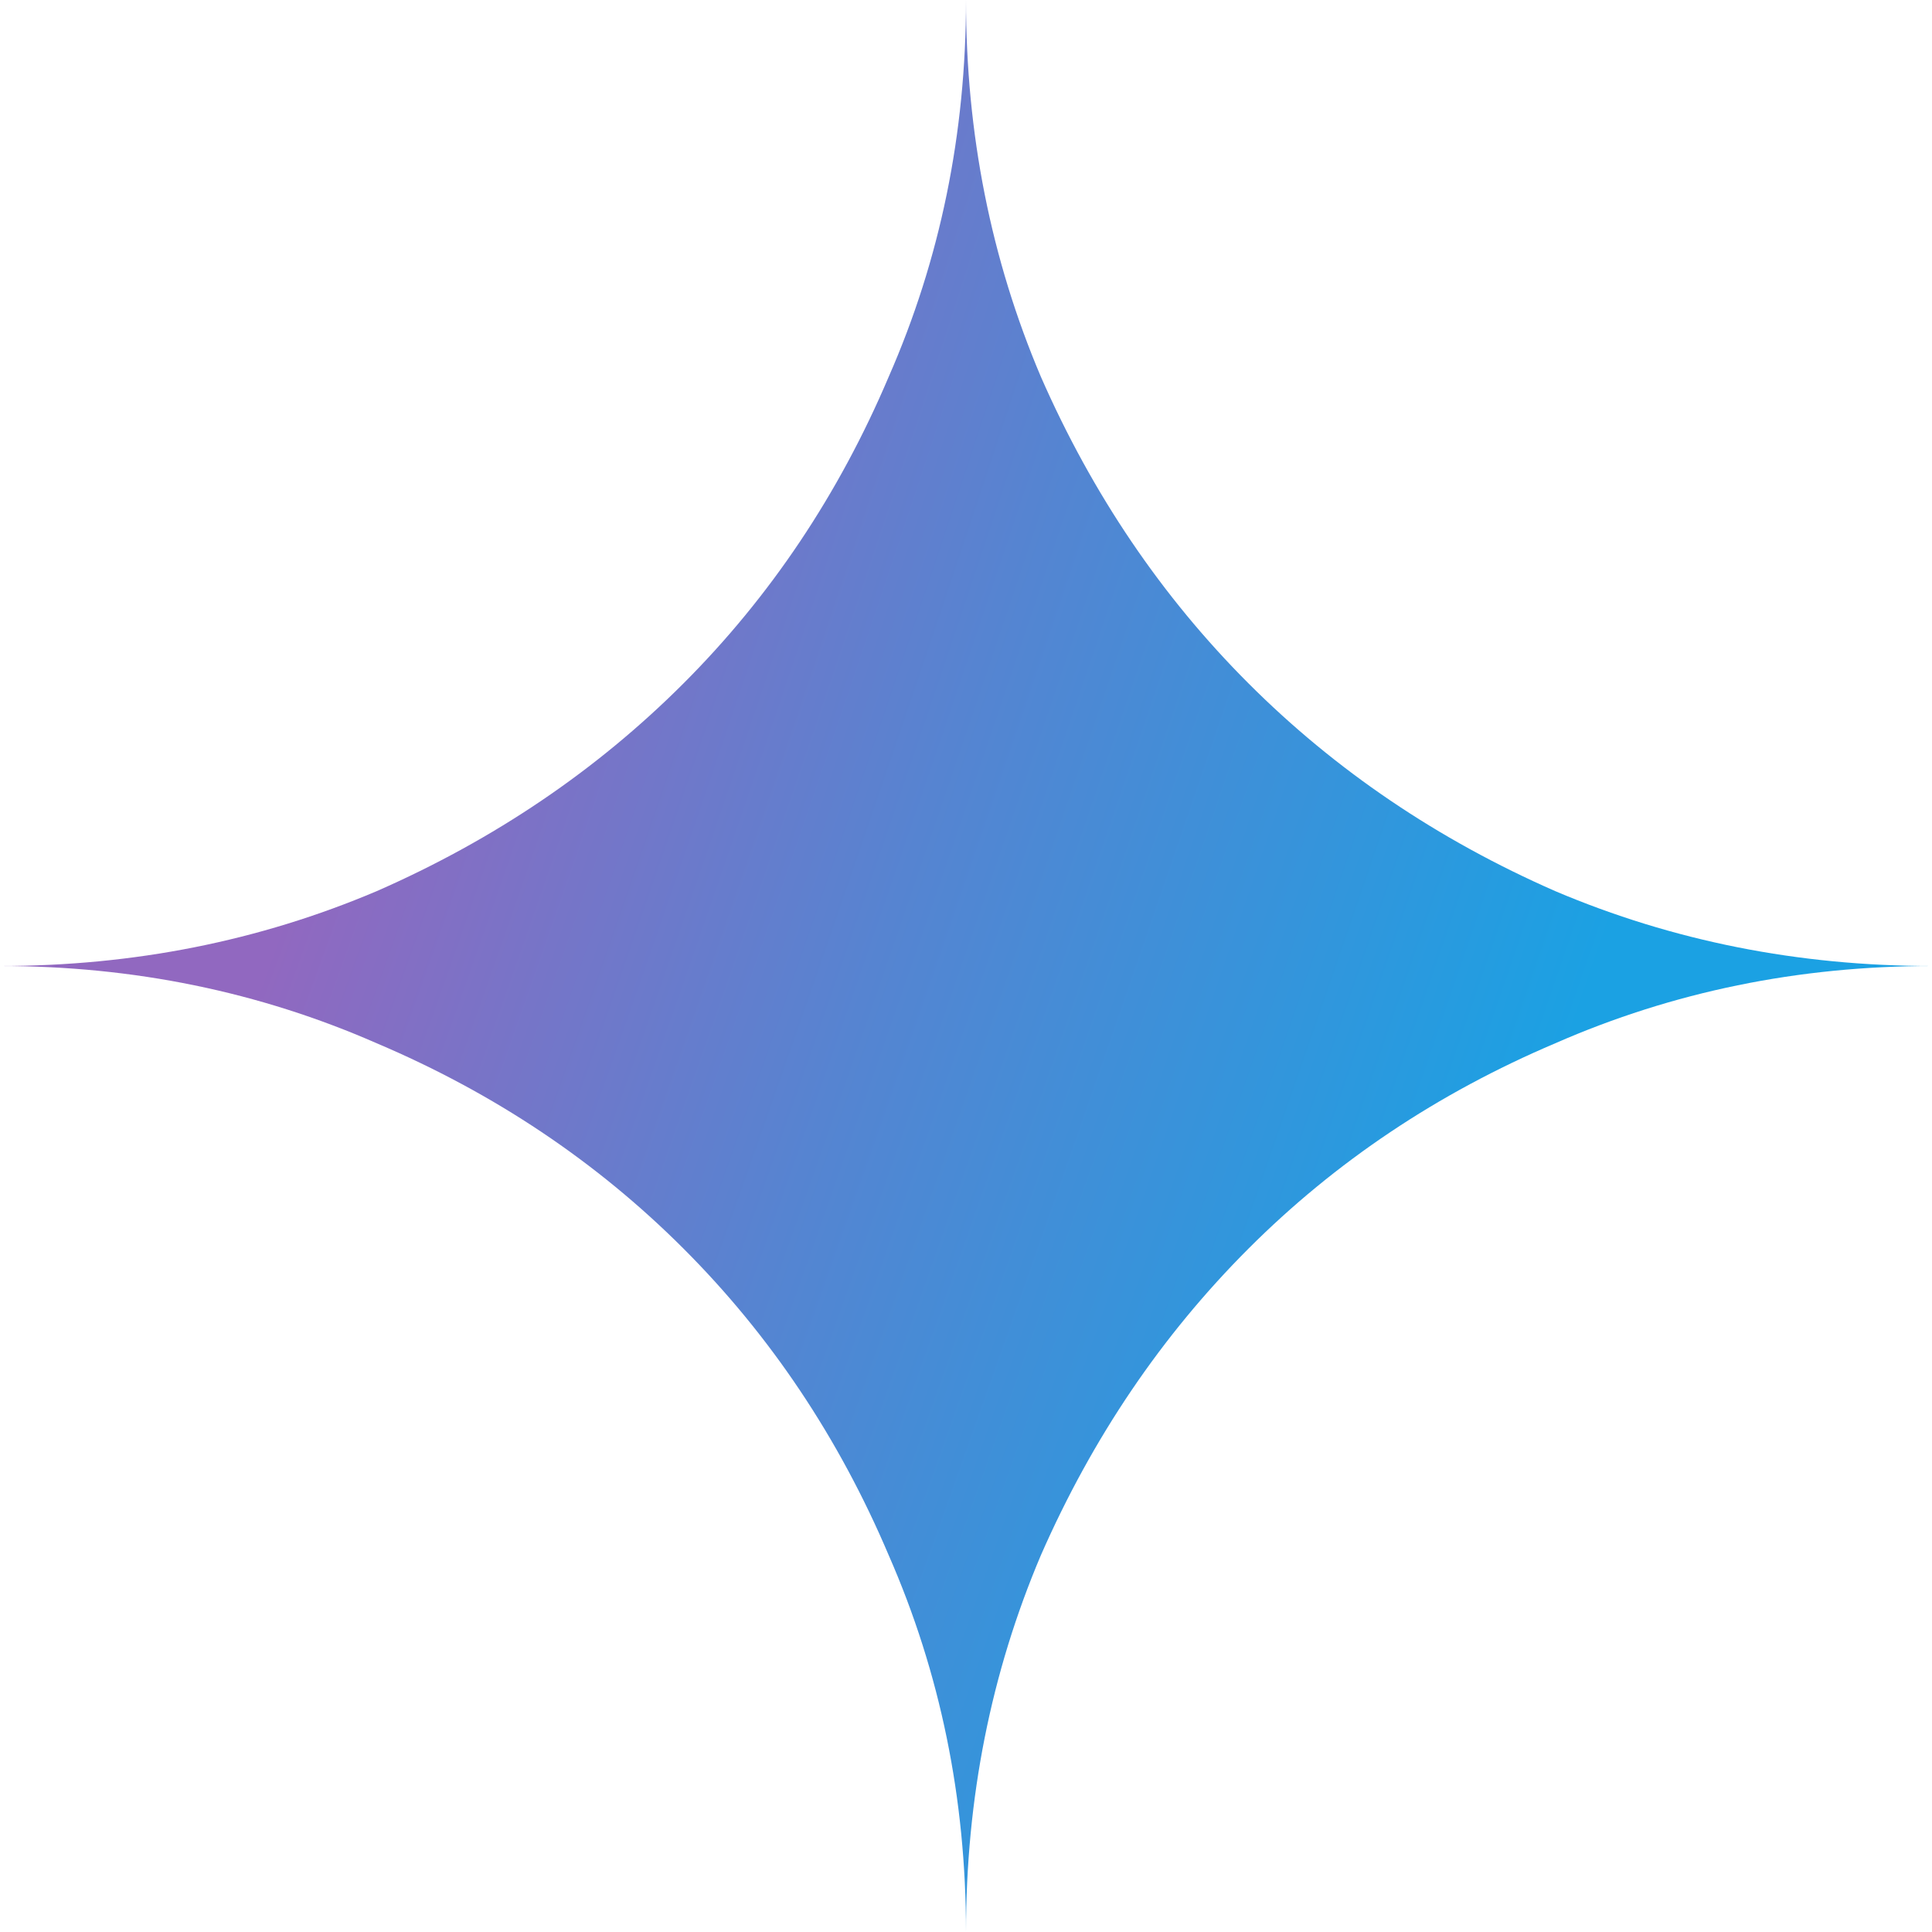
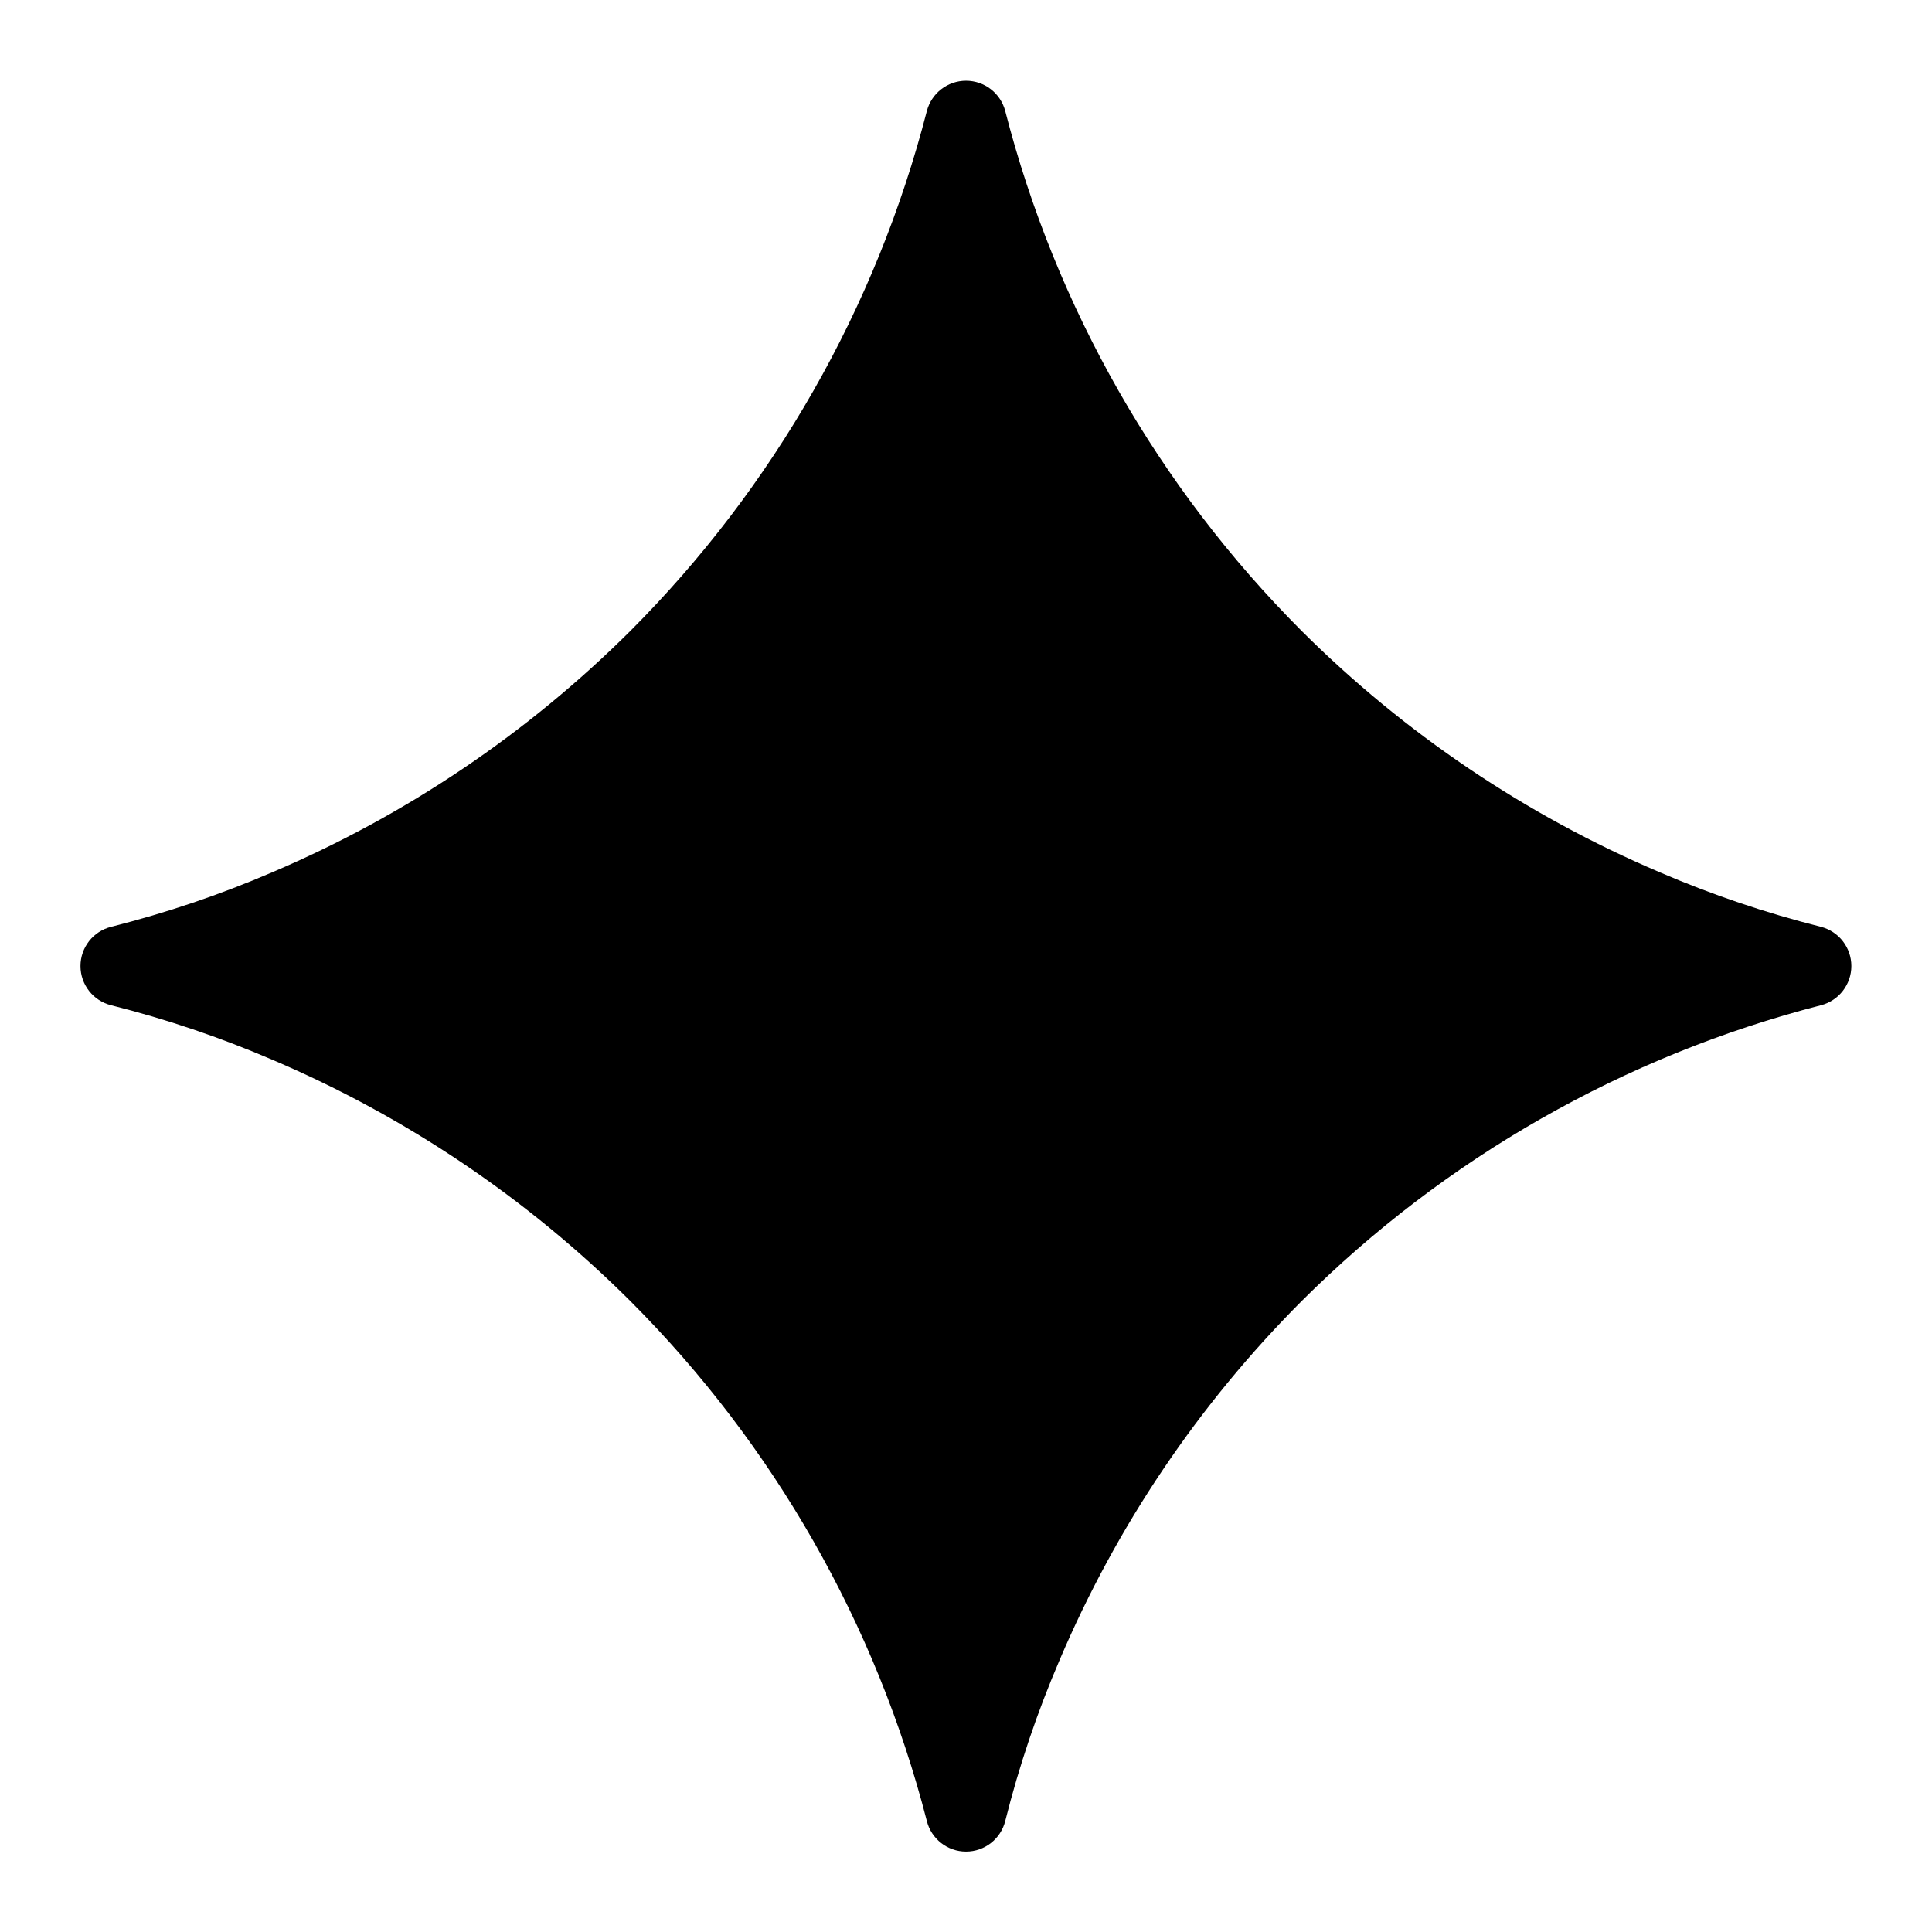
- <svg xmlns="http://www.w3.org/2000/svg" width="28" height="28" viewBox="0 0 28 28" fill="none">
-   <path d="M14 28C14 26.063 13.627 24.243 12.88 22.54C12.157 20.837 11.165 19.355 9.905 18.095C8.645 16.835 7.163 15.843 5.46 15.12C3.757 14.373 1.937 14 0 14C1.937 14 3.757 13.638 5.46 12.915C7.163 12.168 8.645 11.165 9.905 9.905C11.165 8.645 12.157 7.163 12.88 5.46C13.627 3.757 14 1.937 14 0C14 1.937 14.362 3.757 15.085 5.46C15.832 7.163 16.835 8.645 18.095 9.905C19.355 11.165 20.837 12.168 22.54 12.915C24.243 13.638 26.063 14 28 14C26.063 14 24.243 14.373 22.54 15.12C20.837 15.843 19.355 16.835 18.095 18.095C16.835 19.355 15.832 20.837 15.085 22.54C14.362 24.243 14 26.063 14 28Z" fill="url(#paint0_radial_16771_53212)" />
-   <defs>
-     <radialGradient id="paint0_radial_16771_53212" cx="0" cy="0" r="1" gradientUnits="userSpaceOnUse" gradientTransform="translate(2.77876 11.3795) rotate(18.6832) scale(29.8025 238.737)">
-       <stop offset="0.067" stop-color="#9168C0" />
-       <stop offset="0.343" stop-color="#5684D1" />
-       <stop offset="0.672" stop-color="#1BA1E3" />
-     </radialGradient>
-   </defs>
+ <svg xmlns="http://www.w3.org/2000/svg" fill="currentColor" fill-rule="evenodd" height="1em" style="flex:none;line-height:1" viewBox="0 0 24 24" width="1em">
+   <path d="M20.616 10.835a14.147 14.147 0 01-4.45-3.001 14.111 14.111 0 01-3.678-6.452.503.503 0 00-.975 0 14.134 14.134 0 01-3.679 6.452 14.155 14.155 0 01-4.45 3.001c-.65.28-1.318.505-2.002.678a.502.502 0 000 .975c.684.172 1.35.397 2.002.677a14.147 14.147 0 014.45 3.001 14.112 14.112 0 013.679 6.453.502.502 0 00.975 0c.172-.685.397-1.351.677-2.003a14.145 14.145 0 013.001-4.45 14.113 14.113 0 016.453-3.678.503.503 0 000-.975 13.245 13.245 0 01-2.003-.678z" />
</svg>
